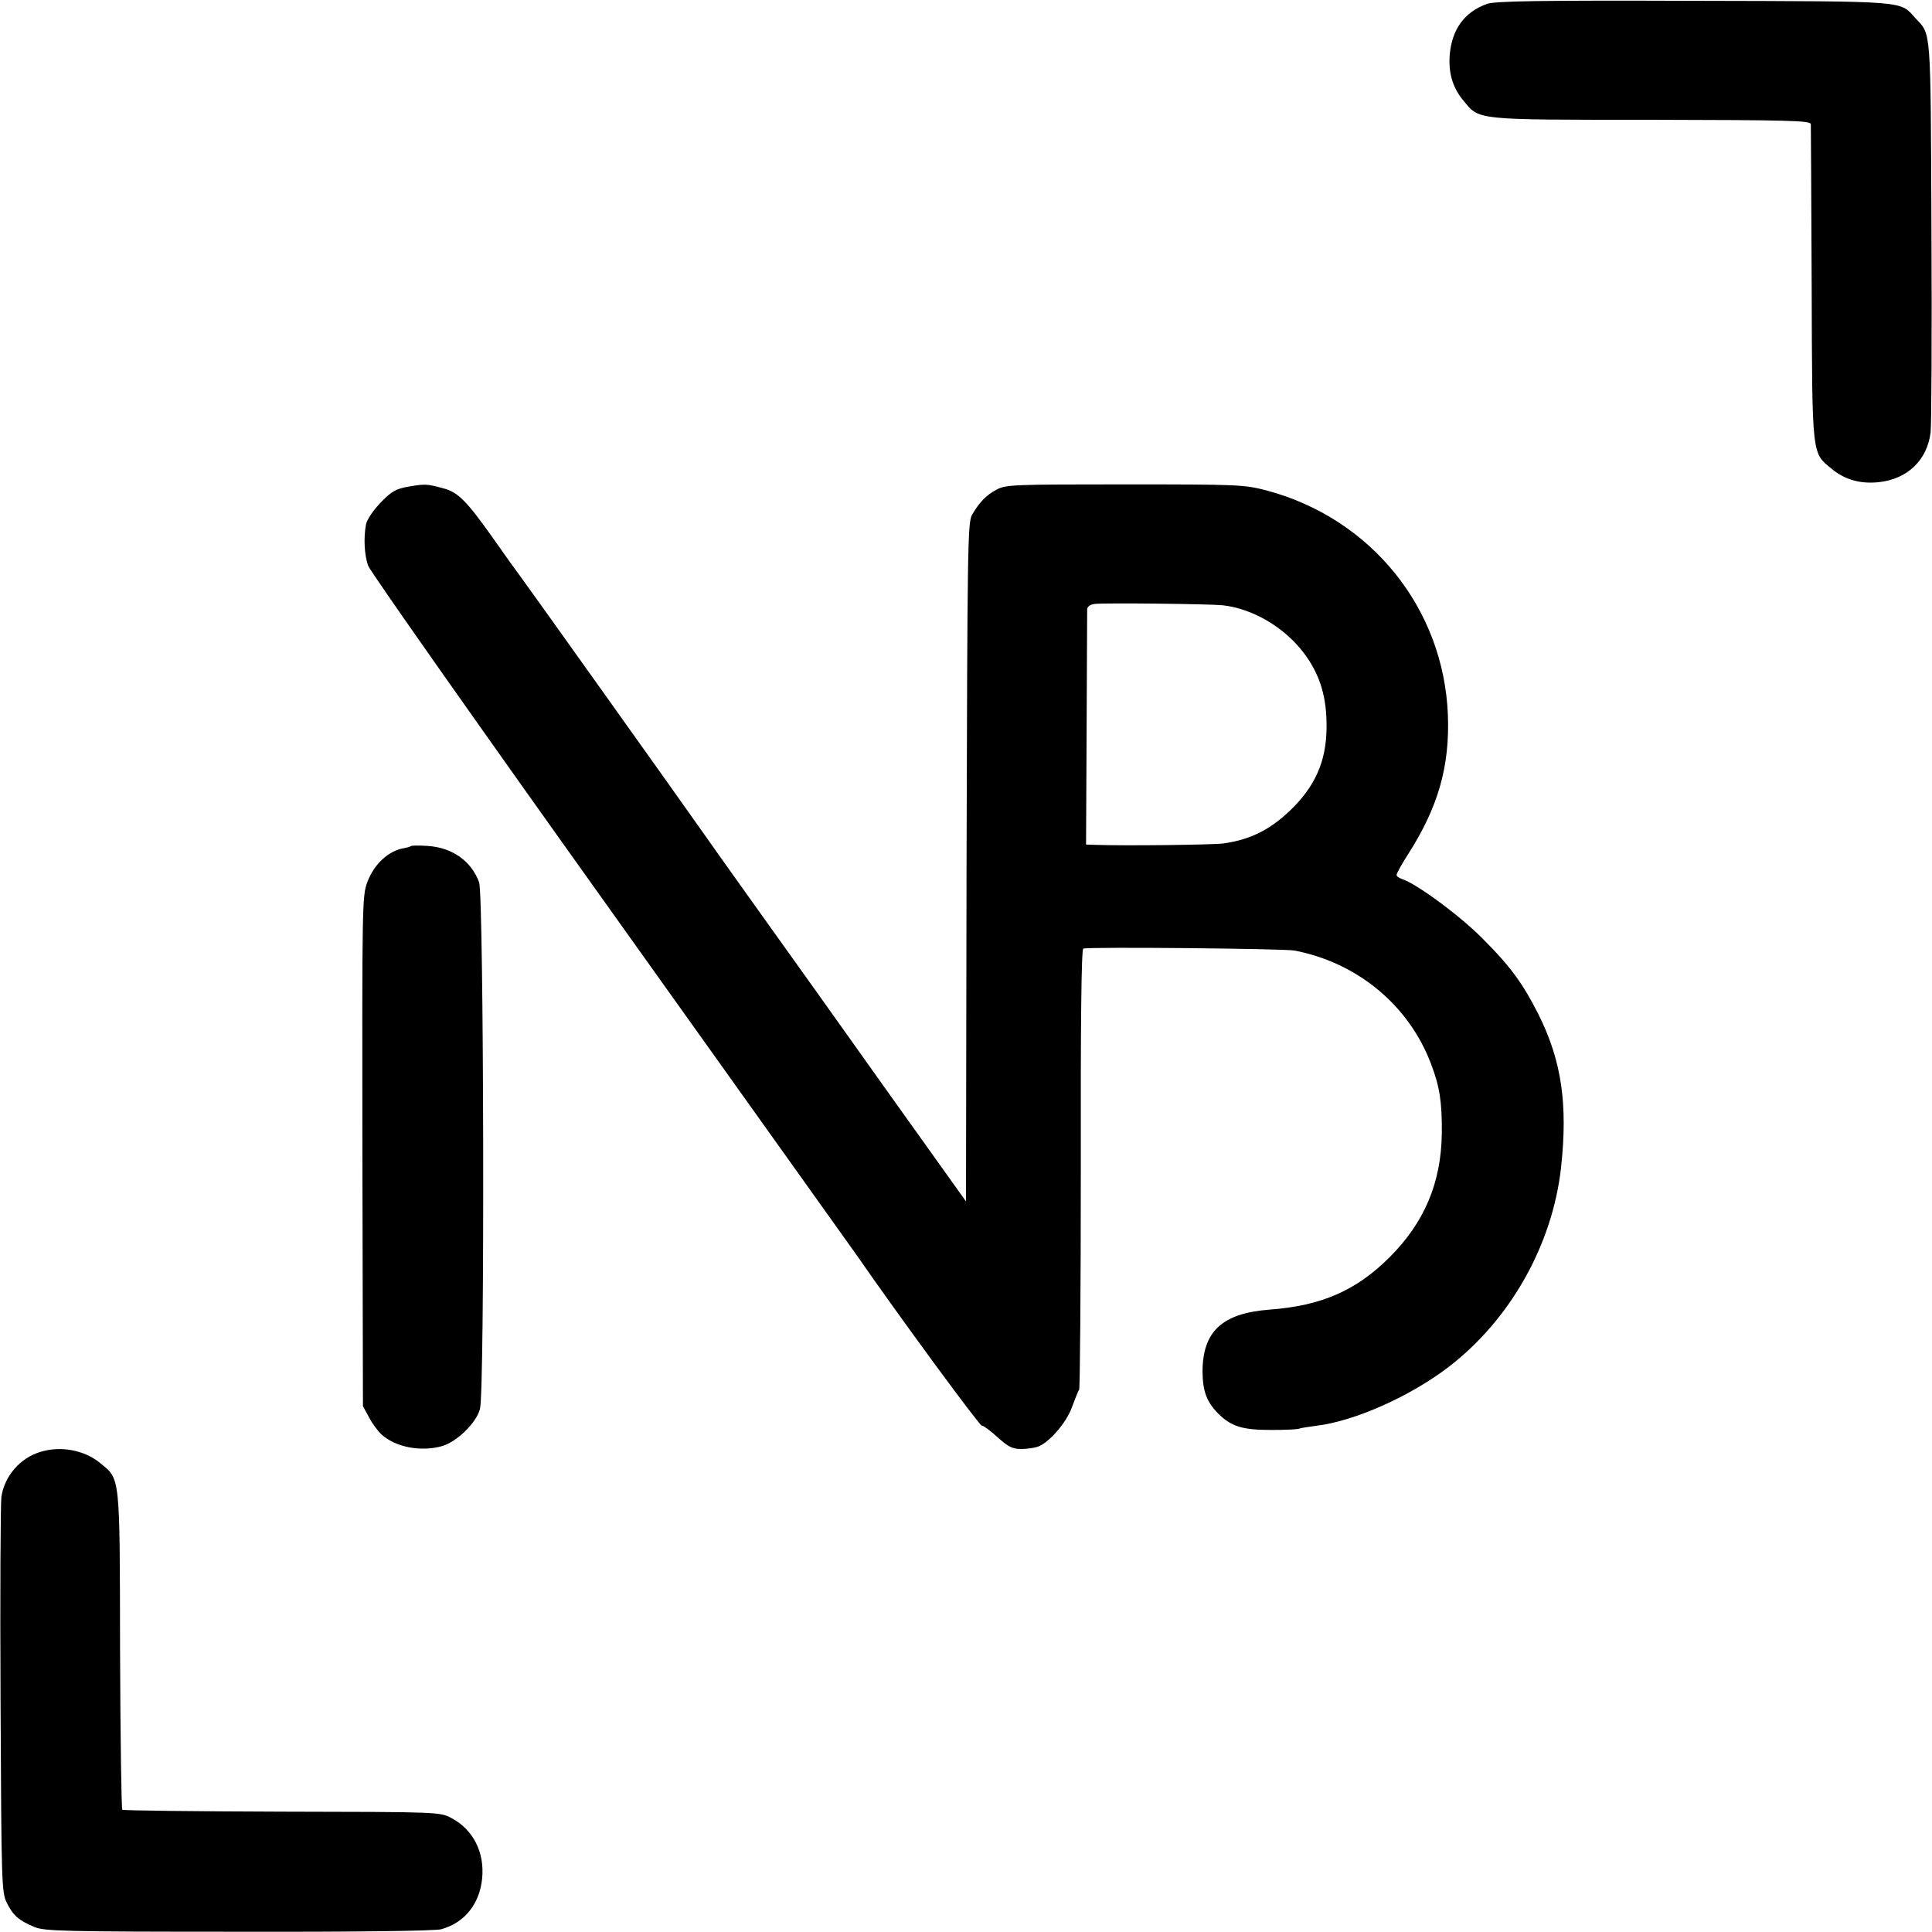
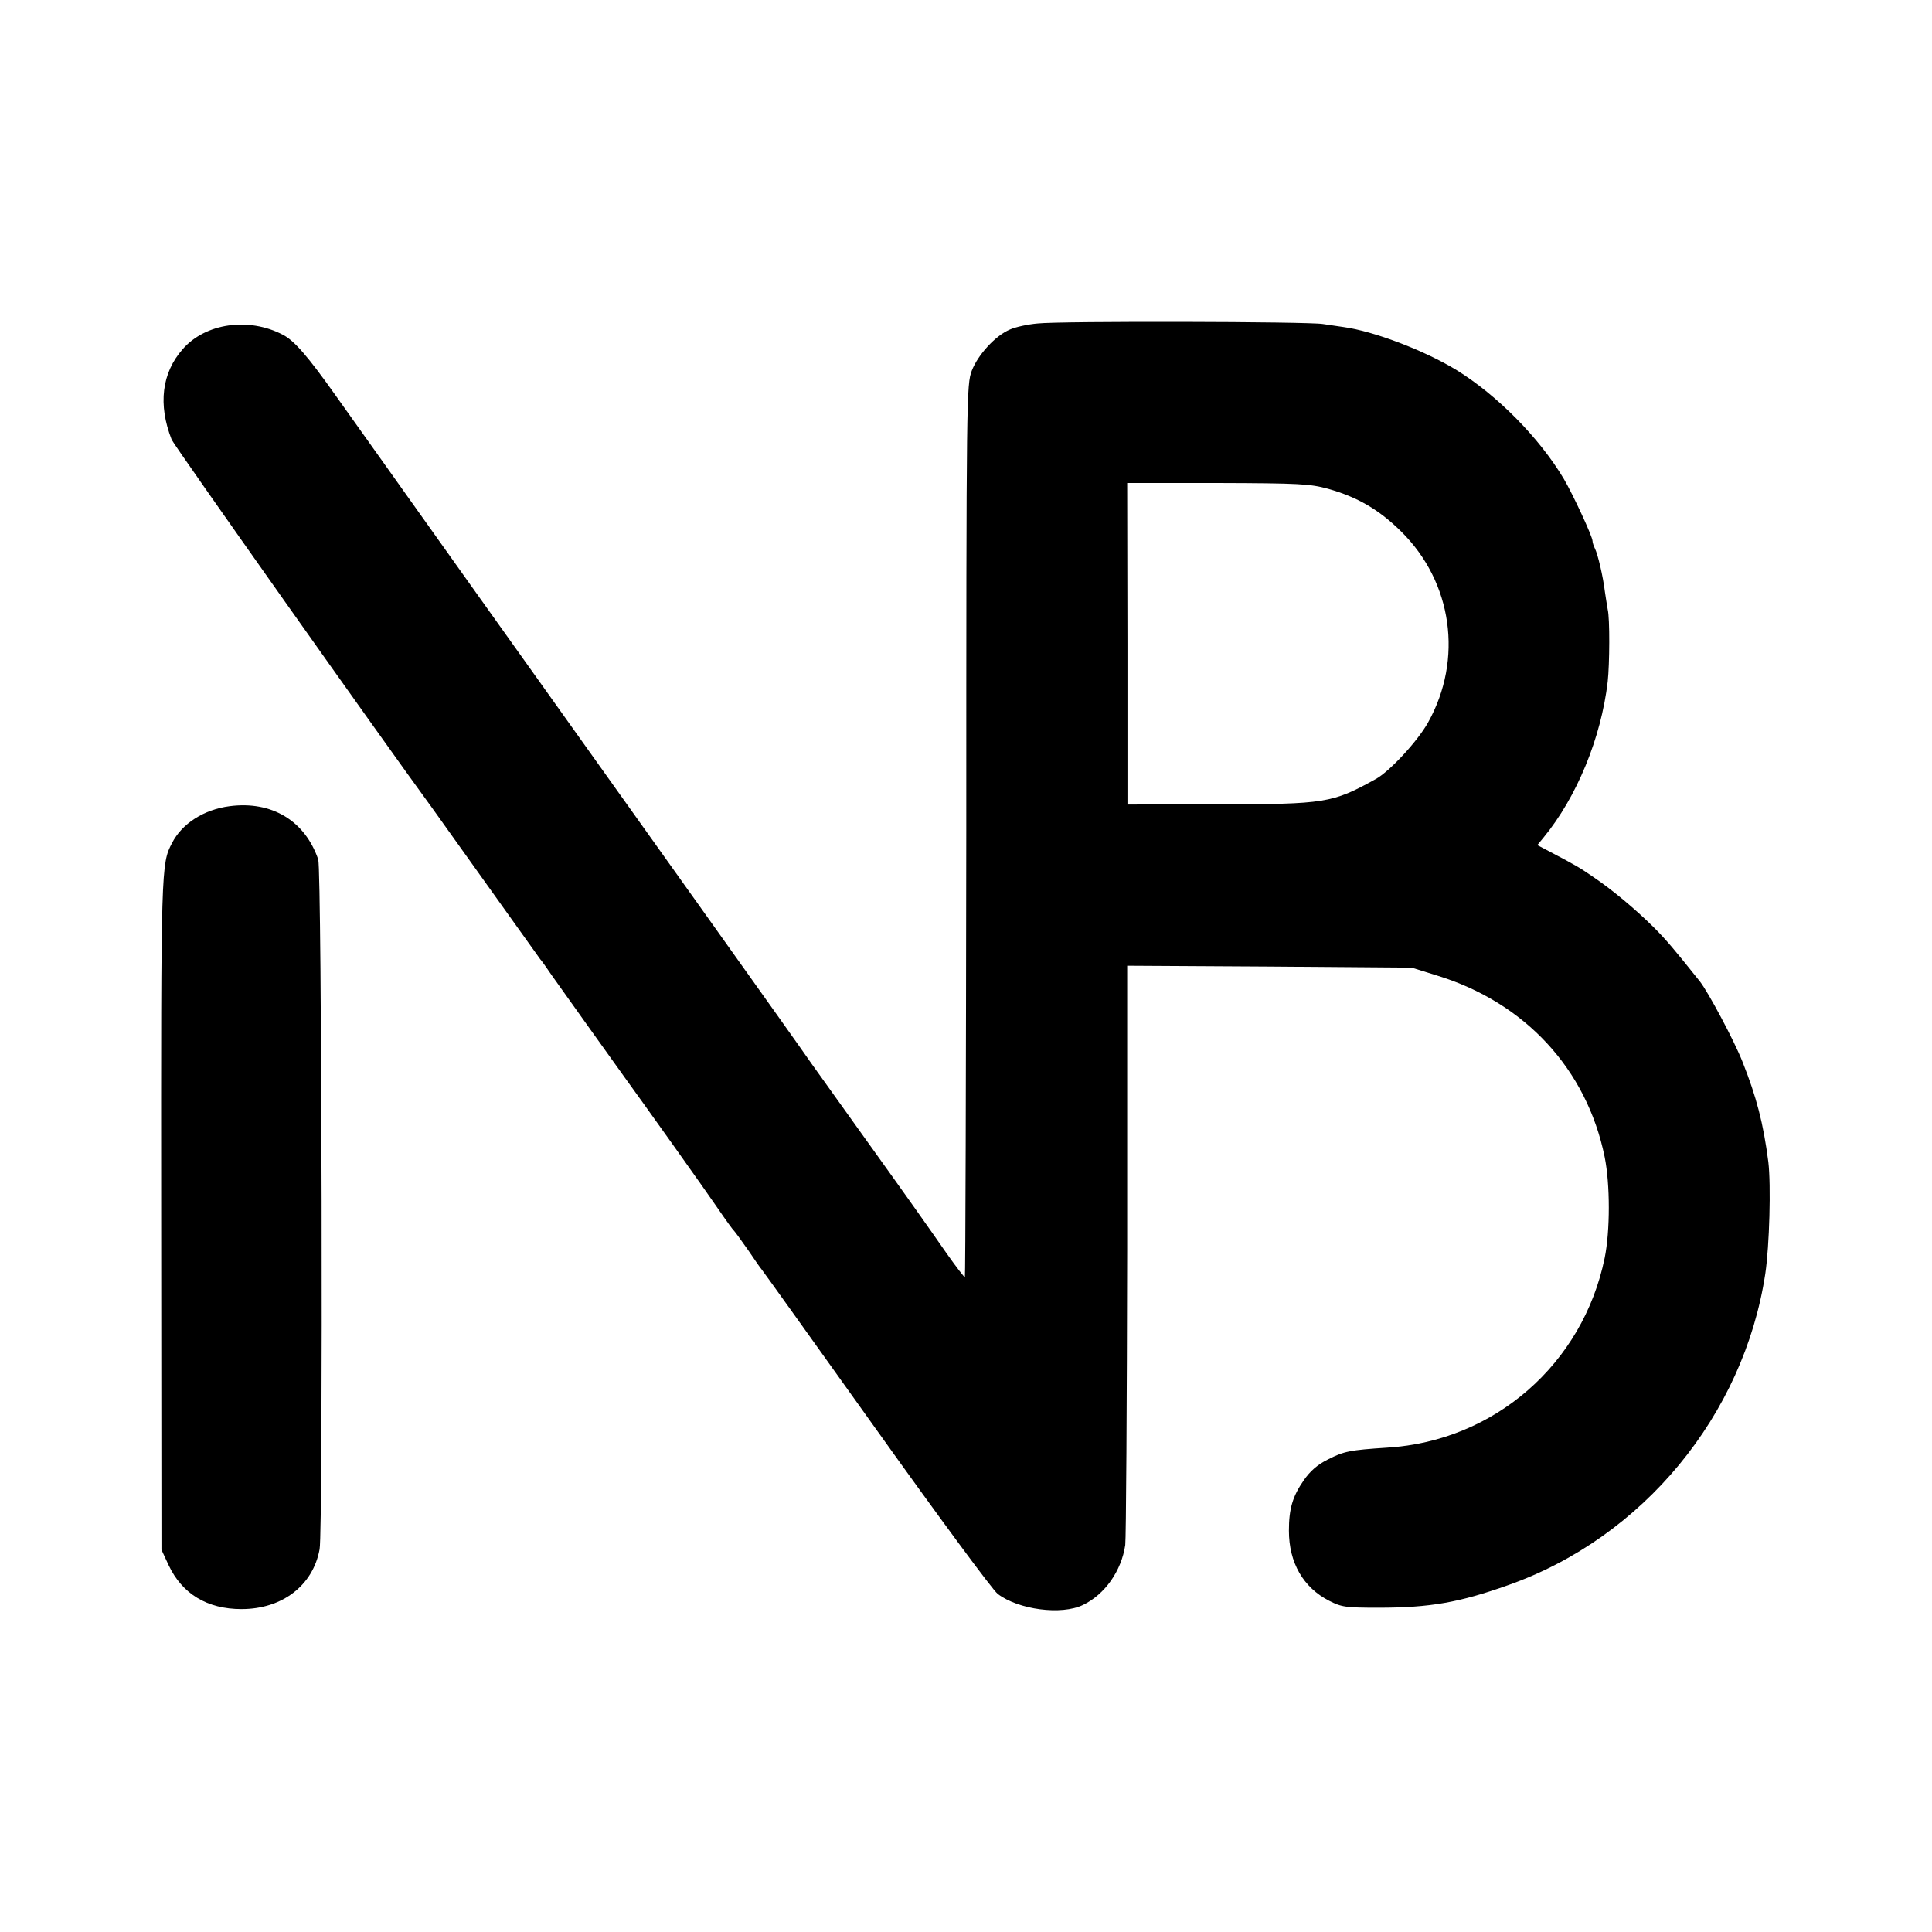
<svg xmlns="http://www.w3.org/2000/svg" version="1.0" width="700pt" height="700pt" viewBox="0 0 700 700" preserveAspectRatio="xMidYMid meet">
  <g transform="translate(0,700) scale(0.1,-0.1)" fill="#000000" stroke="none">
-     <path d="M5388 6986 c-81 -29 -126 -90 -135 -181 -6 -66 9 -121 48 -168 60 -73 36 -71 681 -71 507 -1 578 -3 579 -16 0 -8 2 -269 3 -580 2 -631 0 -609 73 -669 47 -39 103 -55 170 -48 104 11 176 80 188 181 3 28 5 359 3 736 -3 738 -1 703 -57 763 -60 65 -14 62 -801 64 -569 2 -722 -1 -752 -11z" />
-     <path d="M1481 5237 c-46 -8 -61 -16 -101 -57 -28 -29 -50 -62 -54 -80 -9 -50 -6 -111 8 -150 7 -20 401 -580 876 -1245 475 -666 876 -1228 892 -1250 156 -225 446 -620 455 -620 6 0 32 -19 58 -43 38 -34 53 -42 85 -42 21 0 49 4 62 9 41 16 103 88 122 143 11 29 22 58 26 63 3 6 6 367 6 802 -1 522 2 794 9 796 19 7 730 0 765 -7 229 -44 415 -199 495 -411 31 -81 40 -138 39 -250 -2 -180 -63 -324 -189 -450 -121 -121 -247 -176 -435 -190 -172 -13 -243 -79 -243 -226 1 -71 15 -108 57 -151 48 -47 88 -59 192 -59 52 0 98 2 102 5 4 2 31 6 60 10 138 16 340 106 479 212 225 172 378 444 409 724 25 230 2 387 -82 555 -56 111 -102 174 -199 271 -82 84 -242 202 -295 219 -11 4 -20 10 -20 15 0 5 19 40 43 77 108 169 150 317 143 502 -15 387 -278 713 -657 814 -81 21 -100 22 -514 22 -401 0 -432 -1 -464 -19 -38 -20 -62 -45 -89 -91 -16 -28 -17 -115 -20 -1259 l-2 -1229 -285 399 c-156 220 -364 511 -462 648 -98 137 -199 279 -224 315 -73 104 -637 895 -646 906 -5 6 -47 64 -93 130 -99 140 -130 172 -185 186 -59 16 -65 16 -124 6z m2949 -430 c108 -12 223 -79 294 -173 53 -70 79 -145 82 -241 5 -133 -31 -227 -119 -317 -78 -79 -153 -118 -255 -132 -39 -5 -354 -9 -467 -5 l-30 1 2 417 c1 230 2 426 2 435 1 11 11 18 29 20 40 4 410 0 462 -5z" />
-     <path d="M1488 3934 c-2 -2 -13 -5 -24 -7 -56 -9 -109 -58 -133 -123 -19 -48 -19 -88 -18 -974 l2 -925 22 -40 c11 -22 32 -50 45 -62 50 -46 141 -64 218 -43 54 15 125 83 139 135 18 64 14 1858 -3 1908 -28 77 -97 126 -186 132 -32 2 -60 2 -62 -1z" />
-     <path d="M148 1740 c-75 -22 -132 -88 -143 -164 -3 -22 -5 -354 -3 -736 3 -672 4 -696 23 -735 23 -46 43 -63 100 -87 36 -15 108 -17 740 -17 430 -1 713 3 734 9 85 24 139 92 148 185 9 94 -33 176 -110 217 -42 23 -43 23 -615 24 -315 1 -575 4 -579 7 -3 4 -7 264 -8 579 -1 640 1 617 -72 677 -57 47 -142 63 -215 41z" />
+     <path d="M3760 5828 c-36 -3 -81 -13 -101 -22 -52 -22 -115 -90 -138 -149 -19 -51 -20 -81 -20 -1666 -1 -888 -3 -1616 -5 -1618 -2 -2 -31 36 -65 84 -71 102 -123 176 -321 452 -80 112 -157 219 -171 239 -14 21 -184 260 -378 532 -583 817 -1250 1753 -1342 1883 -104 147 -153 203 -194 224 -124 65 -281 42 -363 -52 -76 -86 -90 -201 -40 -328 8 -20 762 -1086 942 -1332 8 -11 98 -137 200 -280 102 -143 189 -264 193 -270 5 -5 24 -32 43 -60 39 -55 241 -338 265 -371 54 -74 295 -412 337 -474 28 -41 54 -77 58 -80 3 -3 26 -34 51 -70 24 -36 46 -67 49 -70 3 -3 189 -263 414 -578 225 -315 423 -584 441 -597 74 -57 231 -78 309 -40 79 38 139 123 153 217 3 24 6 506 7 1071 l0 1028 515 -3 516 -4 90 -28 c321 -98 544 -340 609 -658 20 -99 20 -268 0 -366 -79 -384 -399 -663 -787 -687 -137 -9 -157 -13 -216 -43 -38 -19 -64 -42 -87 -75 -41 -59 -54 -104 -54 -183 0 -116 52 -206 146 -254 45 -23 60 -25 179 -25 187 0 293 19 470 82 487 172 853 615 931 1128 15 101 21 321 11 405 -18 140 -43 236 -94 364 -30 76 -124 252 -154 290 -91 114 -121 150 -168 197 -67 66 -147 133 -216 180 -54 37 -61 41 -148 87 l-57 30 23 28 c120 146 208 360 232 564 7 64 8 230 0 262 -2 13 -7 41 -10 63 -7 58 -26 137 -36 157 -5 10 -9 22 -9 28 0 16 -71 169 -104 225 -89 149 -241 303 -390 395 -115 70 -298 140 -408 155 -21 3 -55 8 -75 11 -52 9 -953 11 -1033 2z m1052 -599 c106 -30 184 -75 264 -154 187 -184 226 -464 98 -693 -38 -68 -140 -178 -190 -205 -157 -87 -182 -91 -569 -91 l-330 -1 0 583 -1 582 328 0 c296 -1 334 -3 400 -21z" />
+     <path d="M832 4079 c-93 -12 -173 -63 -209 -134 -39 -75 -40 -85 -39 -1340 l1 -1220 26 -56 c49 -104 140 -159 264 -159 147 0 259 85 283 217 13 72 8 2460 -5 2499 -48 140 -168 213 -321 193z" />
  </g>
</svg>
